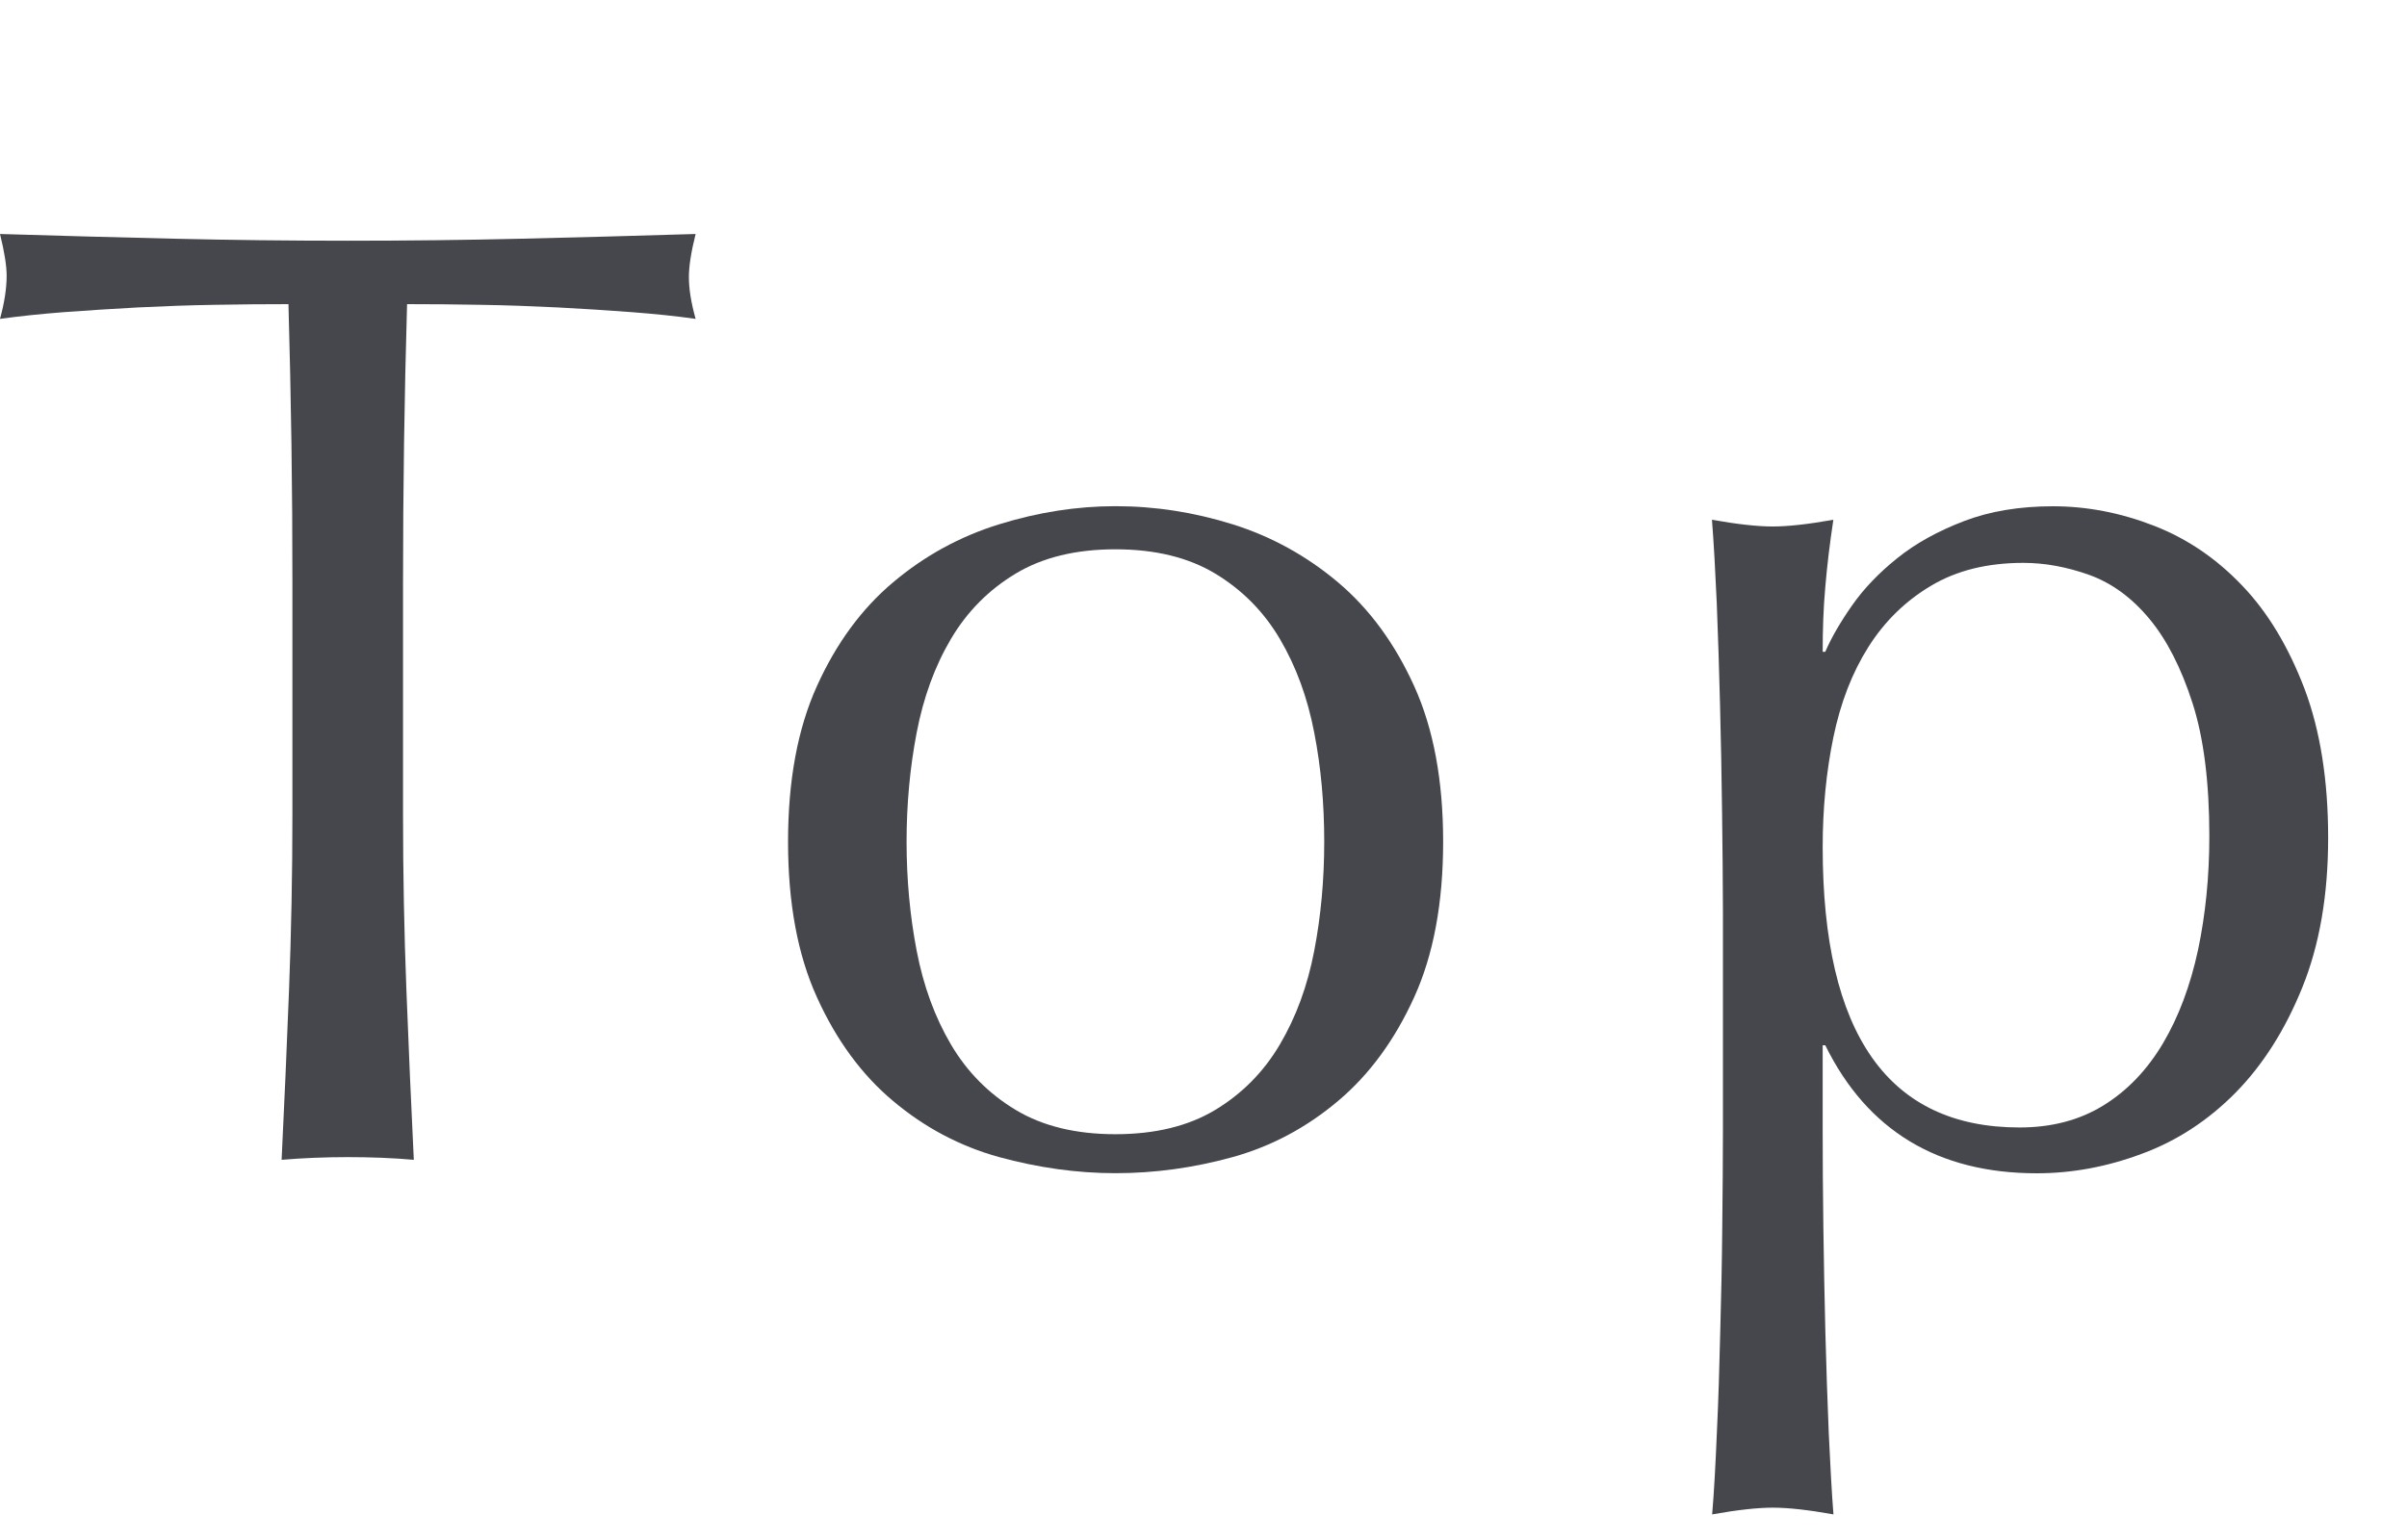
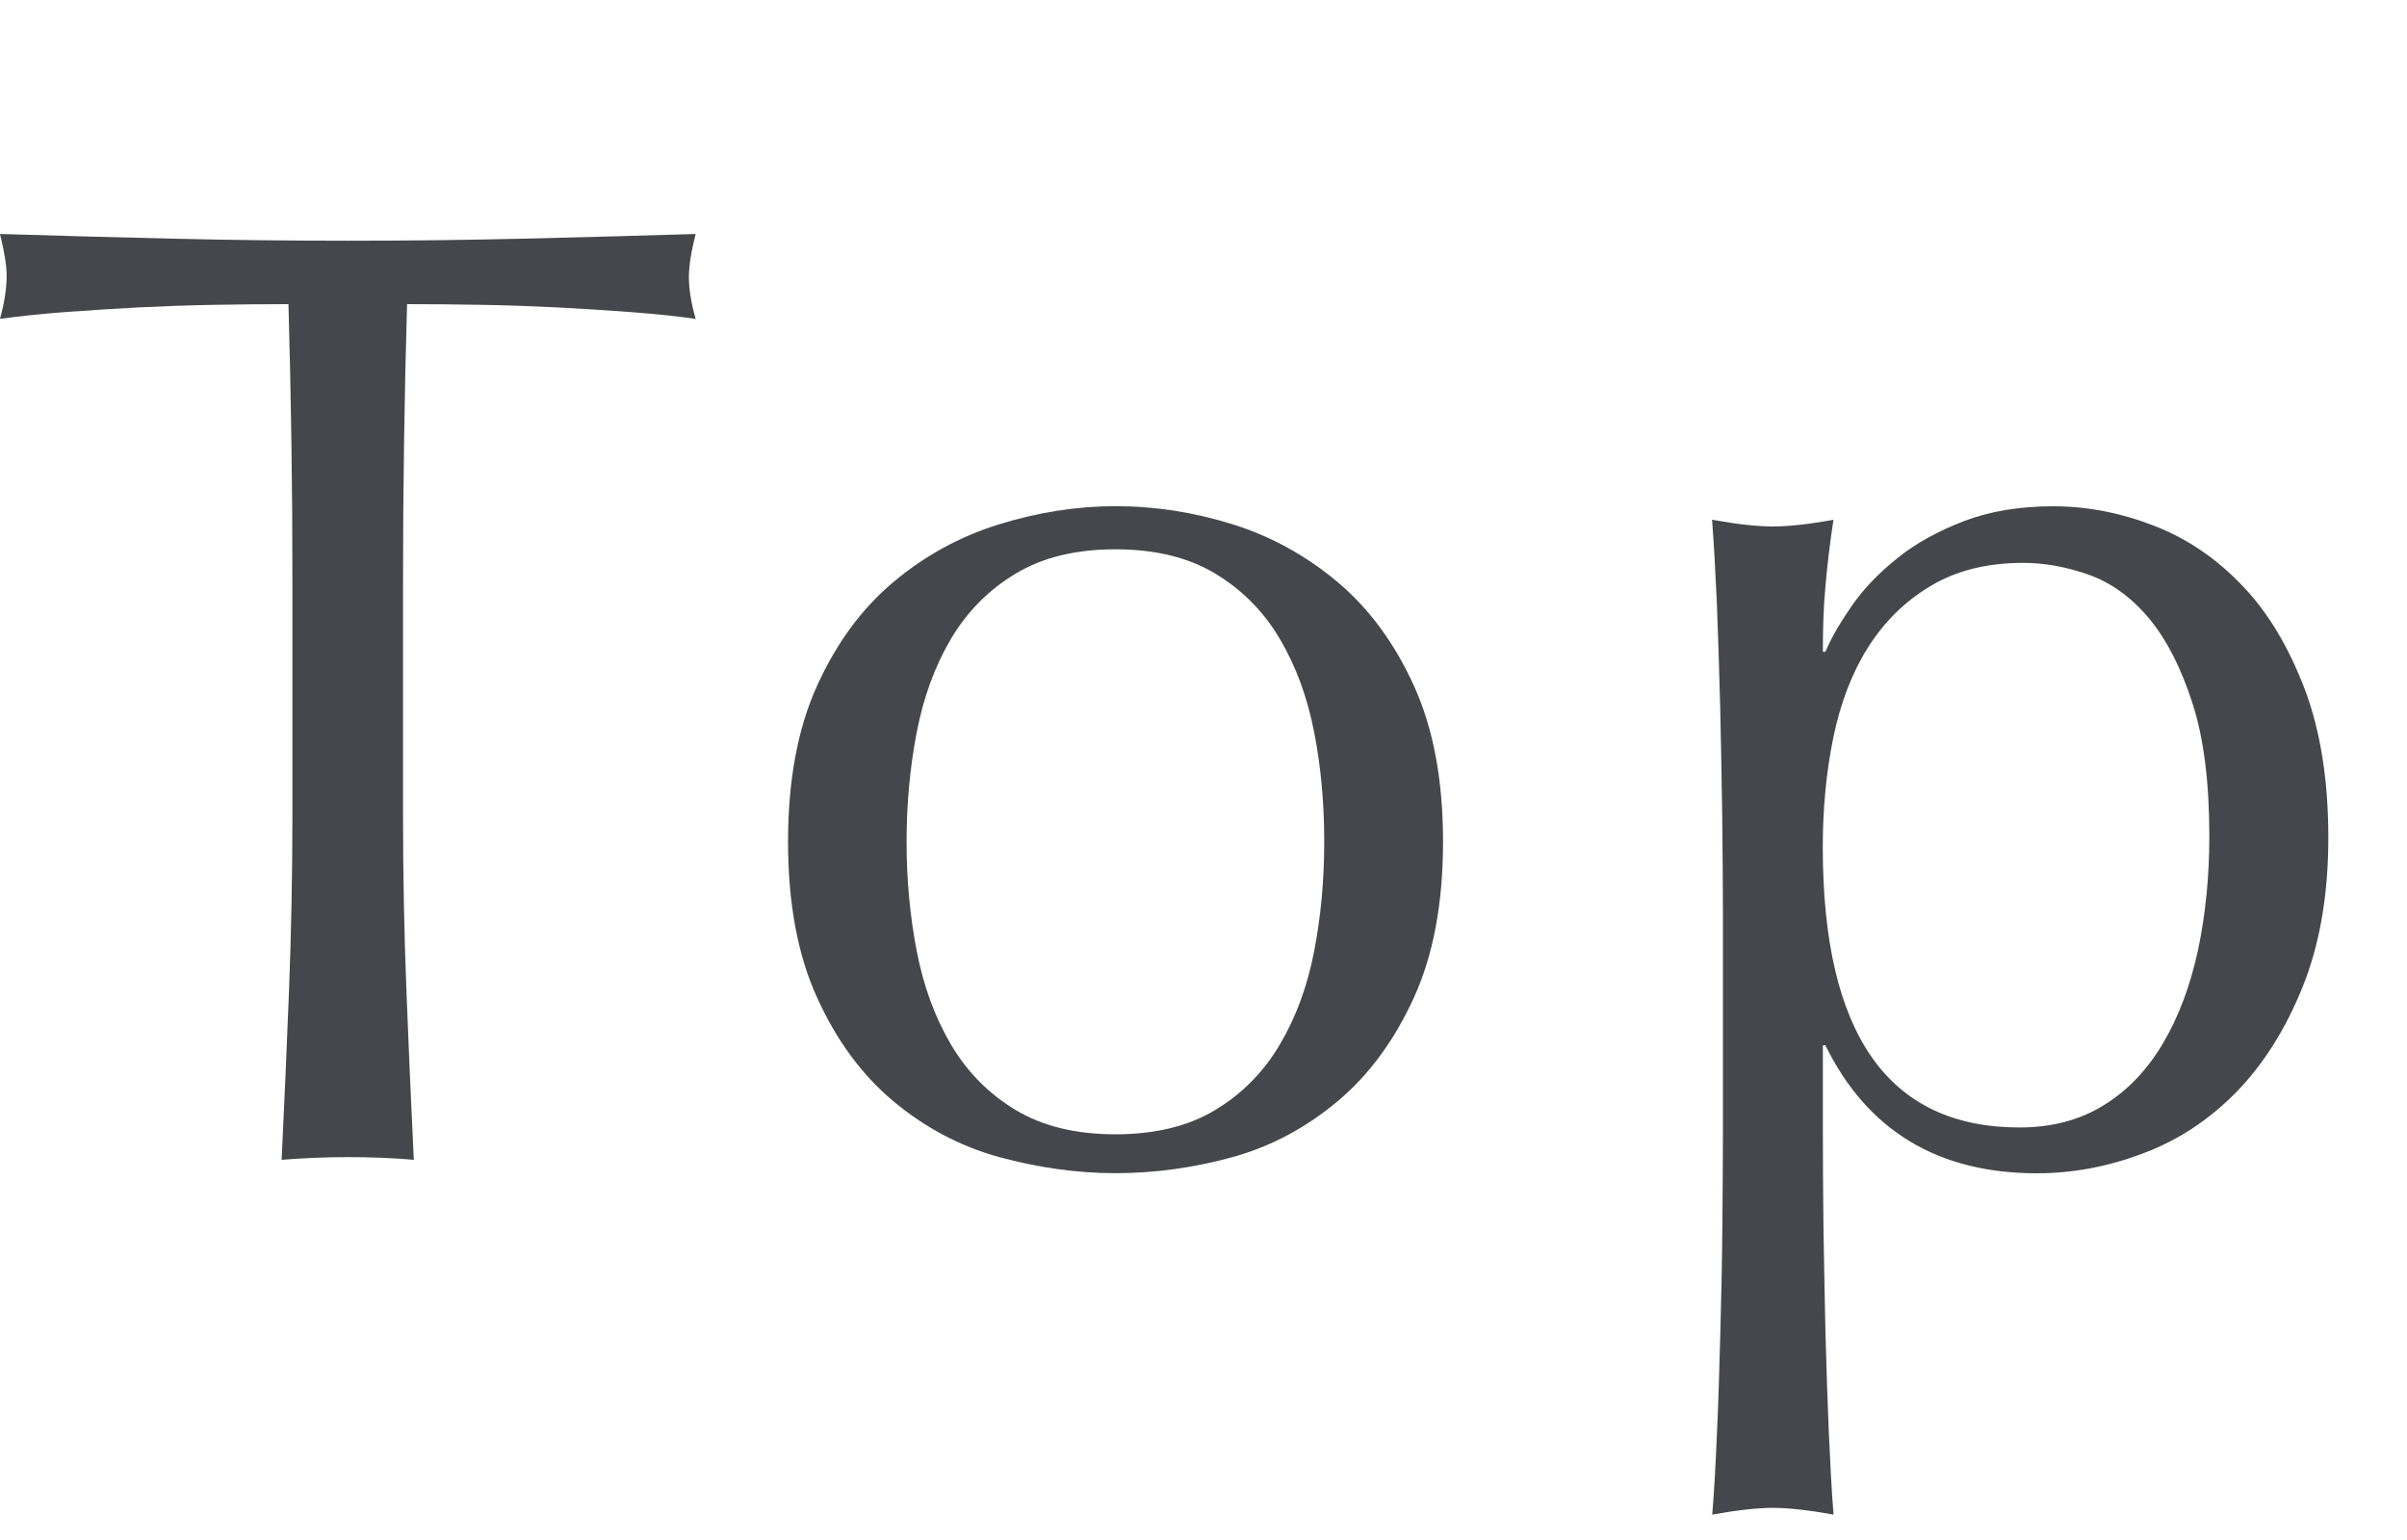
<svg xmlns="http://www.w3.org/2000/svg" version="1.1" id="レイヤー_1" x="0px" y="0px" width="25px" height="16px" viewBox="0 0 25 16" enable-background="new 0 0 25 16" xml:space="preserve">
-   <path fill="#45474C" d="M2.996,3.16c-0.243,0-0.497,0.002-0.764,0.007C1.967,3.171,1.701,3.181,1.435,3.194  c-0.266,0.014-0.522,0.031-0.77,0.049C0.417,3.262,0.195,3.286,0,3.313c0.046-0.168,0.069-0.317,0.069-0.448  c0-0.103-0.023-0.248-0.069-0.434C0.616,2.45,1.218,2.466,1.806,2.48c0.588,0.014,1.19,0.021,1.806,0.021  c0.616,0,1.219-0.007,1.807-0.021s1.189-0.03,1.806-0.049c-0.047,0.187-0.07,0.336-0.07,0.448c0,0.122,0.023,0.266,0.07,0.434  C7.029,3.285,6.807,3.262,6.56,3.243S6.056,3.208,5.79,3.194C5.522,3.181,5.257,3.171,4.991,3.167  C4.725,3.162,4.471,3.16,4.228,3.16C4.2,4.121,4.186,5.087,4.186,6.058v2.408c0,0.616,0.012,1.224,0.035,1.82  s0.049,1.185,0.077,1.764c-0.215-0.019-0.443-0.028-0.687-0.028c-0.242,0-0.471,0.01-0.686,0.028  c0.028-0.579,0.054-1.167,0.077-1.764s0.035-1.204,0.035-1.82V6.058C3.038,5.087,3.023,4.121,2.996,3.16z" />
-   <path fill="#45474C" d="M8.485,7.128c0.2-0.443,0.464-0.803,0.791-1.078c0.326-0.275,0.693-0.476,1.099-0.602  c0.406-0.126,0.81-0.189,1.211-0.189c0.411,0,0.816,0.063,1.219,0.189c0.4,0.126,0.766,0.327,1.092,0.602  c0.326,0.275,0.59,0.635,0.791,1.078s0.301,0.982,0.301,1.617c0,0.635-0.1,1.174-0.301,1.616c-0.201,0.443-0.465,0.804-0.791,1.078  c-0.326,0.275-0.69,0.47-1.092,0.582c-0.4,0.111-0.808,0.168-1.219,0.168c-0.401,0-0.805-0.057-1.211-0.168  c-0.405-0.112-0.772-0.307-1.099-0.582c-0.327-0.274-0.591-0.635-0.791-1.078c-0.201-0.442-0.3-0.981-0.3-1.615  C8.185,8.112,8.284,7.572,8.485,7.128z M9.521,9.879c0.07,0.364,0.188,0.688,0.356,0.973s0.393,0.512,0.673,0.68  c0.279,0.168,0.625,0.252,1.035,0.252c0.411,0,0.757-0.084,1.036-0.252s0.504-0.395,0.672-0.68s0.287-0.608,0.357-0.973  c0.07-0.363,0.104-0.742,0.104-1.134c0-0.392-0.033-0.77-0.104-1.134c-0.07-0.364-0.189-0.688-0.357-0.973  c-0.168-0.285-0.393-0.511-0.672-0.679s-0.625-0.252-1.036-0.252c-0.41,0-0.756,0.084-1.035,0.252  c-0.28,0.168-0.505,0.395-0.673,0.679C9.709,6.922,9.591,7.247,9.521,7.611c-0.07,0.364-0.105,0.742-0.105,1.134  C9.416,9.137,9.451,9.516,9.521,9.879z" />
-   <path fill="#45474C" d="M17.886,8.438c-0.004-0.373-0.012-0.744-0.021-1.113c-0.009-0.369-0.021-0.721-0.034-1.057  C17.816,5.932,17.8,5.643,17.781,5.4c0.263,0.047,0.472,0.07,0.63,0.07c0.159,0,0.369-0.023,0.631-0.07  c-0.037,0.243-0.065,0.476-0.084,0.7c-0.02,0.224-0.027,0.448-0.027,0.672h0.027c0.064-0.149,0.158-0.31,0.279-0.483  s0.277-0.336,0.469-0.49c0.191-0.154,0.424-0.282,0.693-0.385s0.578-0.154,0.924-0.154c0.354,0,0.705,0.068,1.051,0.203  c0.346,0.135,0.65,0.343,0.916,0.623c0.268,0.28,0.48,0.637,0.646,1.071c0.163,0.434,0.245,0.95,0.245,1.547  c0,0.597-0.09,1.114-0.268,1.554c-0.177,0.439-0.408,0.803-0.691,1.092c-0.285,0.289-0.609,0.502-0.975,0.637  c-0.363,0.136-0.728,0.203-1.092,0.203c-1.025,0-1.76-0.442-2.197-1.33h-0.027v0.883c0,0.298,0.002,0.632,0.007,1.001  c0.005,0.368,0.012,0.735,0.021,1.099c0.01,0.364,0.021,0.713,0.035,1.043c0.016,0.332,0.03,0.614,0.049,0.848  c-0.261-0.047-0.471-0.07-0.629-0.07s-0.369,0.023-0.631,0.07c0.02-0.233,0.035-0.517,0.049-0.848  c0.016-0.33,0.026-0.679,0.035-1.043c0.01-0.363,0.018-0.73,0.021-1.099c0.004-0.369,0.007-0.703,0.007-1.001V9.475  C17.894,9.156,17.891,8.811,17.886,8.438z M22.772,7.304c-0.117-0.364-0.266-0.656-0.448-0.875c-0.182-0.219-0.39-0.371-0.622-0.455  c-0.234-0.084-0.463-0.126-0.687-0.126c-0.374,0-0.693,0.079-0.959,0.238c-0.267,0.159-0.483,0.371-0.651,0.637  s-0.289,0.579-0.363,0.938c-0.074,0.359-0.111,0.74-0.111,1.141c0,1.941,0.681,2.912,2.044,2.912c0.336,0,0.627-0.077,0.875-0.231  c0.247-0.153,0.452-0.368,0.616-0.644c0.162-0.274,0.283-0.597,0.363-0.966c0.078-0.369,0.118-0.764,0.118-1.184  C22.947,8.129,22.889,7.667,22.772,7.304z" />
+   <path fill="#45474C" d="M2.996,3.16c-0.243,0-0.497,0.002-0.764,0.007  c-0.265,0.004-0.531,0.014-0.797,0.027c-0.266,0.014-0.522,0.031-0.77,0.049  C0.417,3.262,0.195,3.286,0,3.313C0.046,3.145,0.069,2.996,0.069,2.865  c0-0.103-0.023-0.248-0.069-0.434C0.616,2.45,1.218,2.466,1.806,2.48  c0.588,0.014,1.19,0.021,1.806,0.021c0.616,0,1.219-0.007,1.807-0.021  S6.608,2.45,7.225,2.431C7.178,2.618,7.155,2.767,7.155,2.879  c0,0.122,0.023,0.266,0.07,0.434C7.029,3.285,6.807,3.262,6.56,3.243  s-0.504-0.035-0.77-0.049C5.522,3.181,5.257,3.171,4.991,3.167  c-0.266-0.005-0.52-0.007-0.763-0.007C4.2,4.121,4.186,5.087,4.186,6.058V8.466  c0,0.616,0.012,1.224,0.035,1.82c0.023,0.596,0.049,1.185,0.077,1.764  c-0.215-0.019-0.443-0.028-0.687-0.028c-0.242,0-0.471,0.011-0.686,0.028  c0.028-0.579,0.054-1.167,0.077-1.764S3.037,9.082,3.037,8.466V6.058  C3.038,5.087,3.023,4.121,2.996,3.16z" />
+   <path fill="#45474C" d="M8.485,7.128c0.2-0.443,0.464-0.803,0.791-1.078  C9.602,5.775,9.969,5.574,10.375,5.448s0.81-0.189,1.211-0.189  c0.411,0,0.816,0.063,1.219,0.189c0.4,0.126,0.765,0.327,1.091,0.602  c0.326,0.275,0.59,0.635,0.791,1.078s0.301,0.982,0.301,1.617  c0,0.635-0.1,1.174-0.301,1.616c-0.201,0.443-0.465,0.804-0.791,1.078  s-0.689,0.47-1.091,0.582c-0.4,0.11-0.808,0.168-1.219,0.168  c-0.401,0-0.805-0.058-1.211-0.168c-0.405-0.112-0.772-0.308-1.099-0.582  c-0.327-0.274-0.591-0.635-0.791-1.078C8.284,9.919,8.185,9.38,8.185,8.746  C8.185,8.112,8.284,7.572,8.485,7.128z M9.521,9.879c0.07,0.364,0.188,0.688,0.356,0.973  s0.393,0.513,0.673,0.681c0.279,0.168,0.625,0.252,1.035,0.252  c0.411,0,0.757-0.084,1.036-0.252c0.279-0.168,0.504-0.396,0.672-0.681  s0.287-0.607,0.357-0.973c0.07-0.363,0.104-0.742,0.104-1.134  c0-0.392-0.033-0.77-0.104-1.134c-0.07-0.364-0.189-0.688-0.357-0.973  c-0.168-0.285-0.393-0.511-0.672-0.679c-0.279-0.168-0.625-0.252-1.036-0.252  c-0.41,0-0.756,0.084-1.035,0.252c-0.28,0.168-0.505,0.395-0.673,0.679  C9.709,6.922,9.591,7.247,9.521,7.611c-0.07,0.364-0.105,0.742-0.105,1.134  C9.416,9.137,9.451,9.516,9.521,9.879z" />
+   <path fill="#45474C" d="M17.887,8.438c-0.005-0.373-0.013-0.744-0.021-1.113  c-0.01-0.369-0.021-0.721-0.034-1.057c-0.015-0.336-0.031-0.625-0.05-0.868  c0.263,0.047,0.472,0.07,0.63,0.07c0.159,0,0.368-0.022,0.631-0.07  c-0.037,0.243-0.065,0.476-0.084,0.7c-0.021,0.224-0.026,0.448-0.026,0.672h0.026  c0.063-0.149,0.158-0.31,0.278-0.483c0.121-0.173,0.277-0.336,0.47-0.49  c0.19-0.154,0.424-0.282,0.692-0.385c0.27-0.103,0.578-0.154,0.925-0.154  c0.354,0,0.704,0.068,1.051,0.203c0.347,0.135,0.649,0.343,0.916,0.623  c0.269,0.28,0.479,0.637,0.646,1.071c0.164,0.434,0.246,0.95,0.246,1.547  c0,0.597-0.091,1.114-0.269,1.554c-0.177,0.439-0.408,0.803-0.69,1.092  c-0.285,0.289-0.609,0.502-0.976,0.637c-0.363,0.137-0.728,0.203-1.093,0.203  c-1.024,0-1.76-0.441-2.196-1.33h-0.026v0.884c0,0.298,0.002,0.632,0.006,1.001  c0.006,0.367,0.013,0.734,0.021,1.099c0.01,0.364,0.021,0.714,0.035,1.043  c0.016,0.332,0.029,0.614,0.049,0.849c-0.261-0.047-0.471-0.07-0.629-0.07  s-0.369,0.023-0.631,0.07c0.02-0.233,0.035-0.518,0.049-0.849  c0.016-0.329,0.025-0.679,0.035-1.043c0.01-0.362,0.018-0.729,0.021-1.099  s0.006-0.703,0.006-1.001V9.475C17.895,9.156,17.891,8.811,17.887,8.438z M22.771,7.304  c-0.117-0.364-0.266-0.656-0.447-0.875c-0.182-0.219-0.391-0.371-0.622-0.455  c-0.234-0.084-0.464-0.126-0.687-0.126c-0.375,0-0.693,0.079-0.959,0.238  c-0.268,0.159-0.483,0.371-0.652,0.637c-0.168,0.266-0.288,0.579-0.362,0.938  c-0.074,0.359-0.11,0.74-0.11,1.141c0,1.941,0.68,2.912,2.043,2.912  c0.336,0,0.627-0.077,0.875-0.231c0.248-0.152,0.452-0.367,0.616-0.644  c0.162-0.274,0.283-0.597,0.363-0.966c0.078-0.369,0.118-0.764,0.118-1.184  C22.947,8.129,22.889,7.667,22.771,7.304z" />
</svg>
